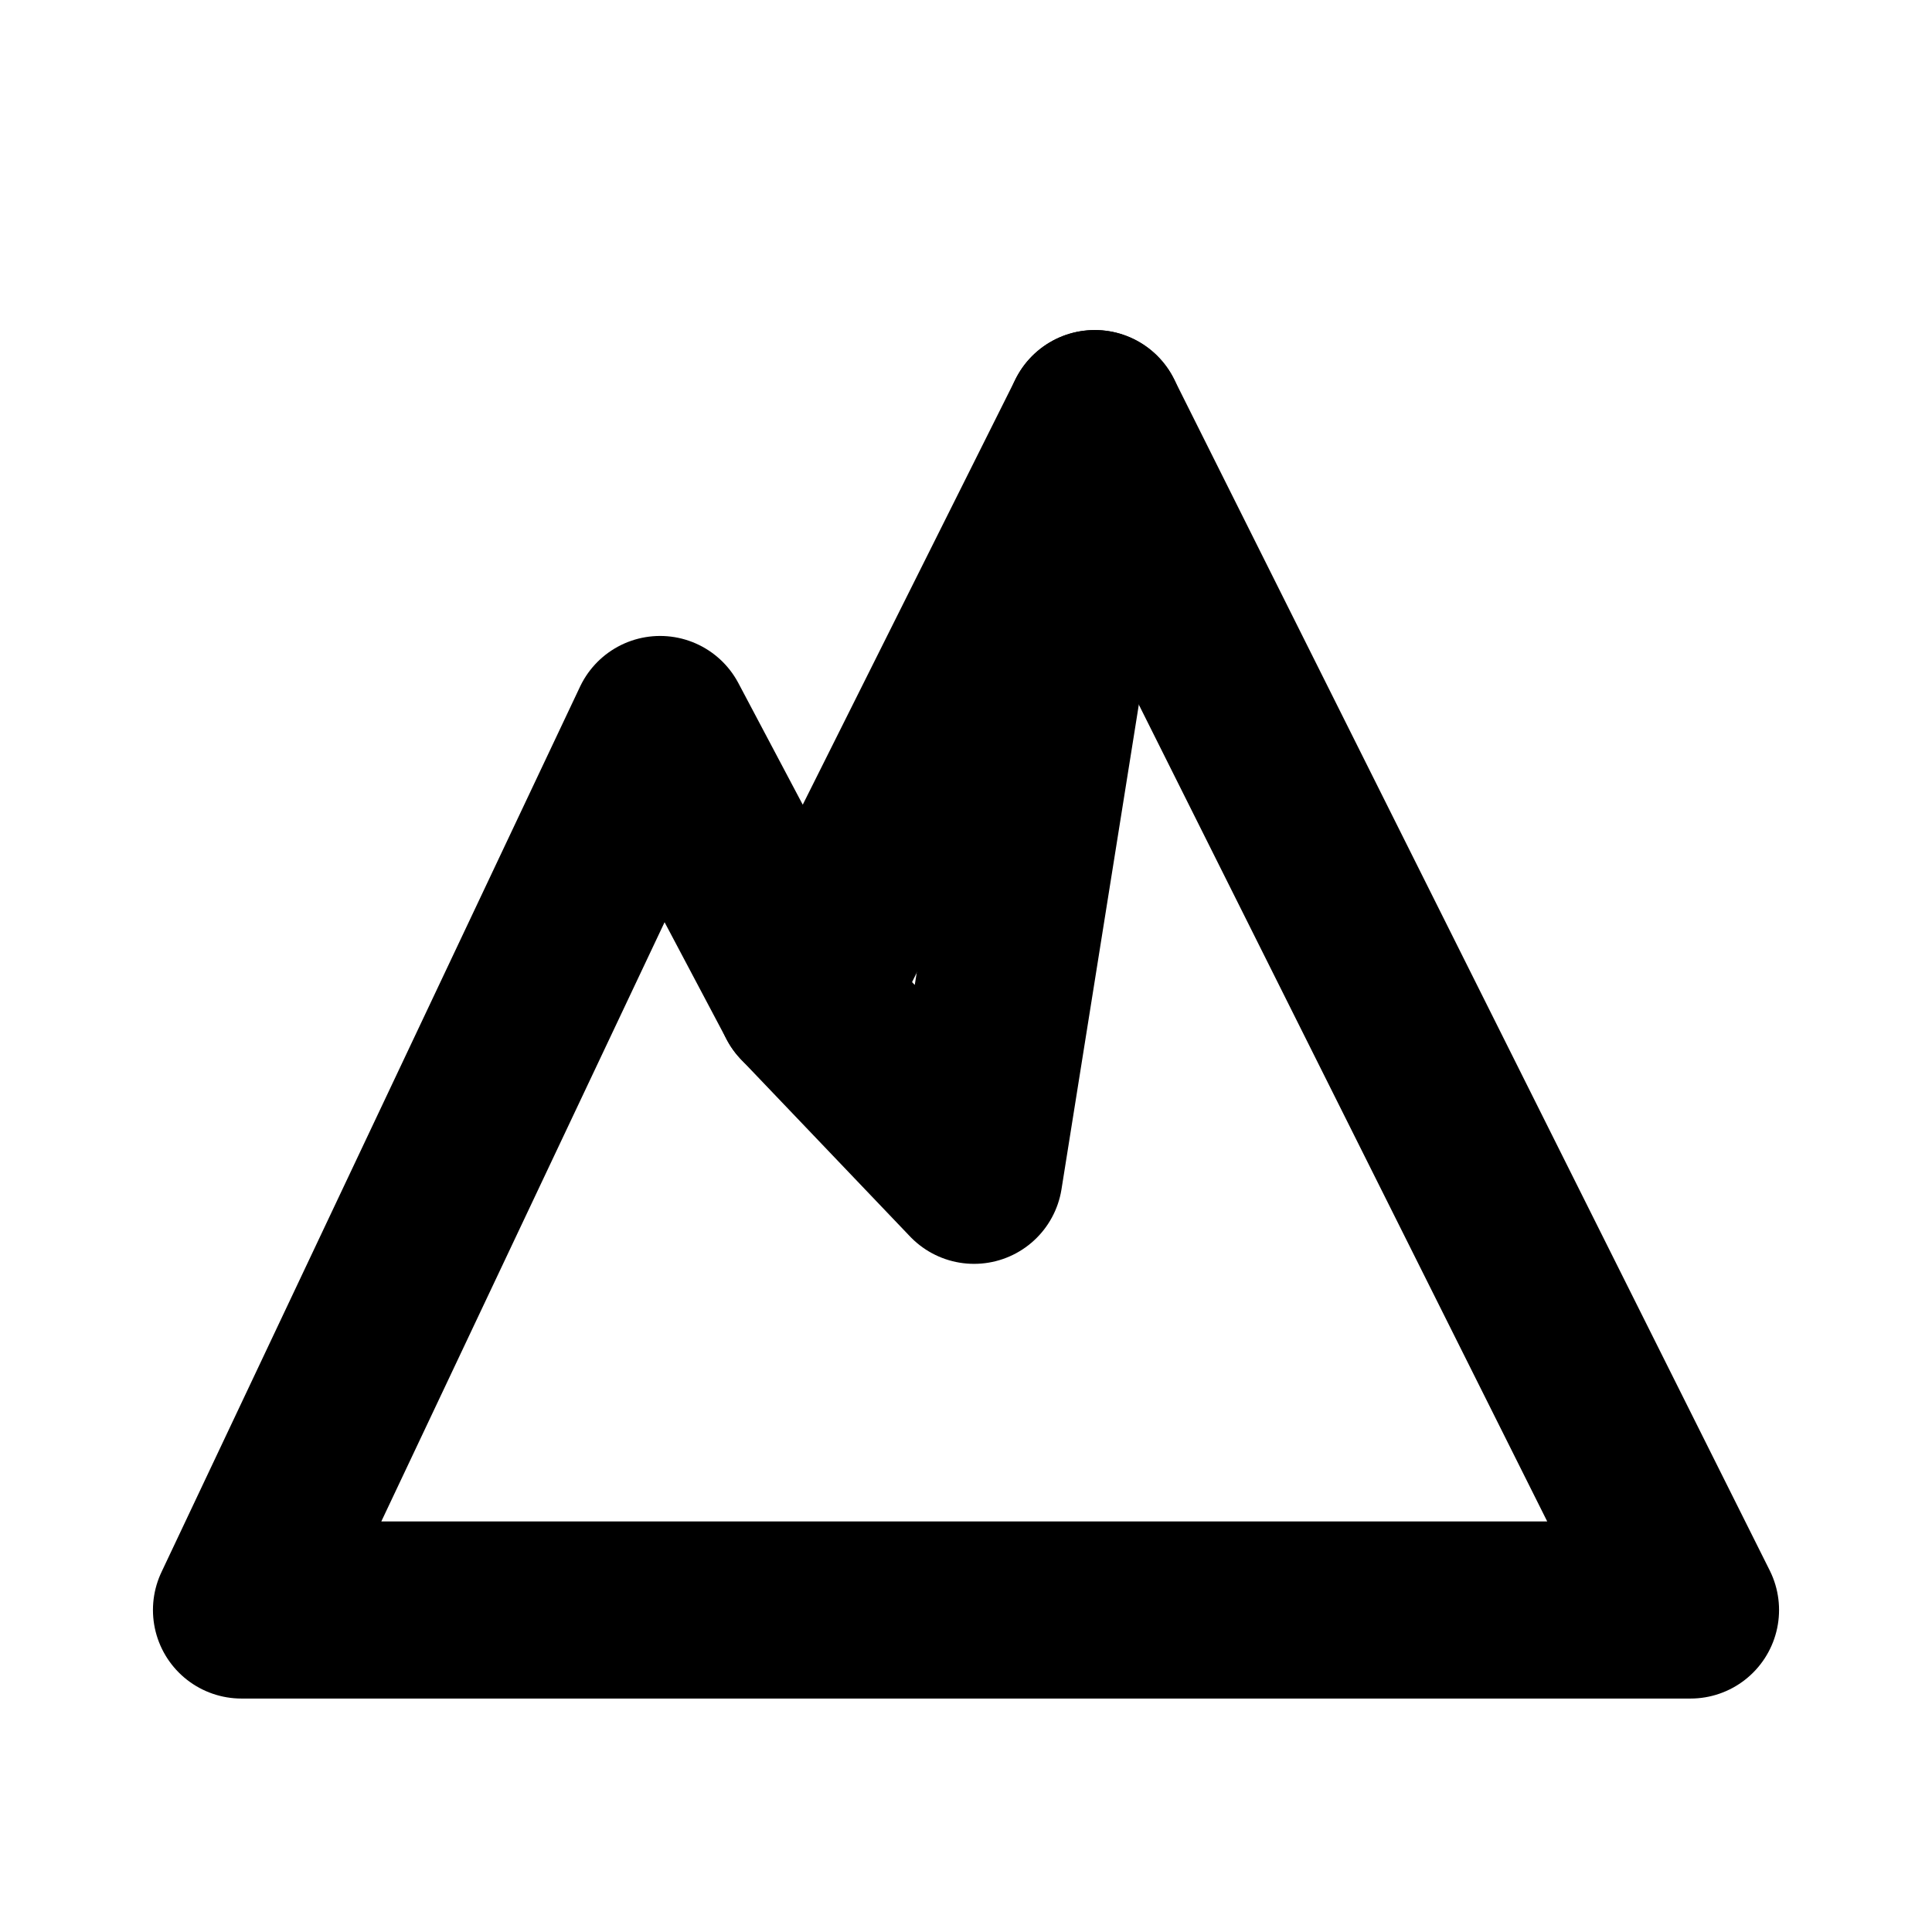
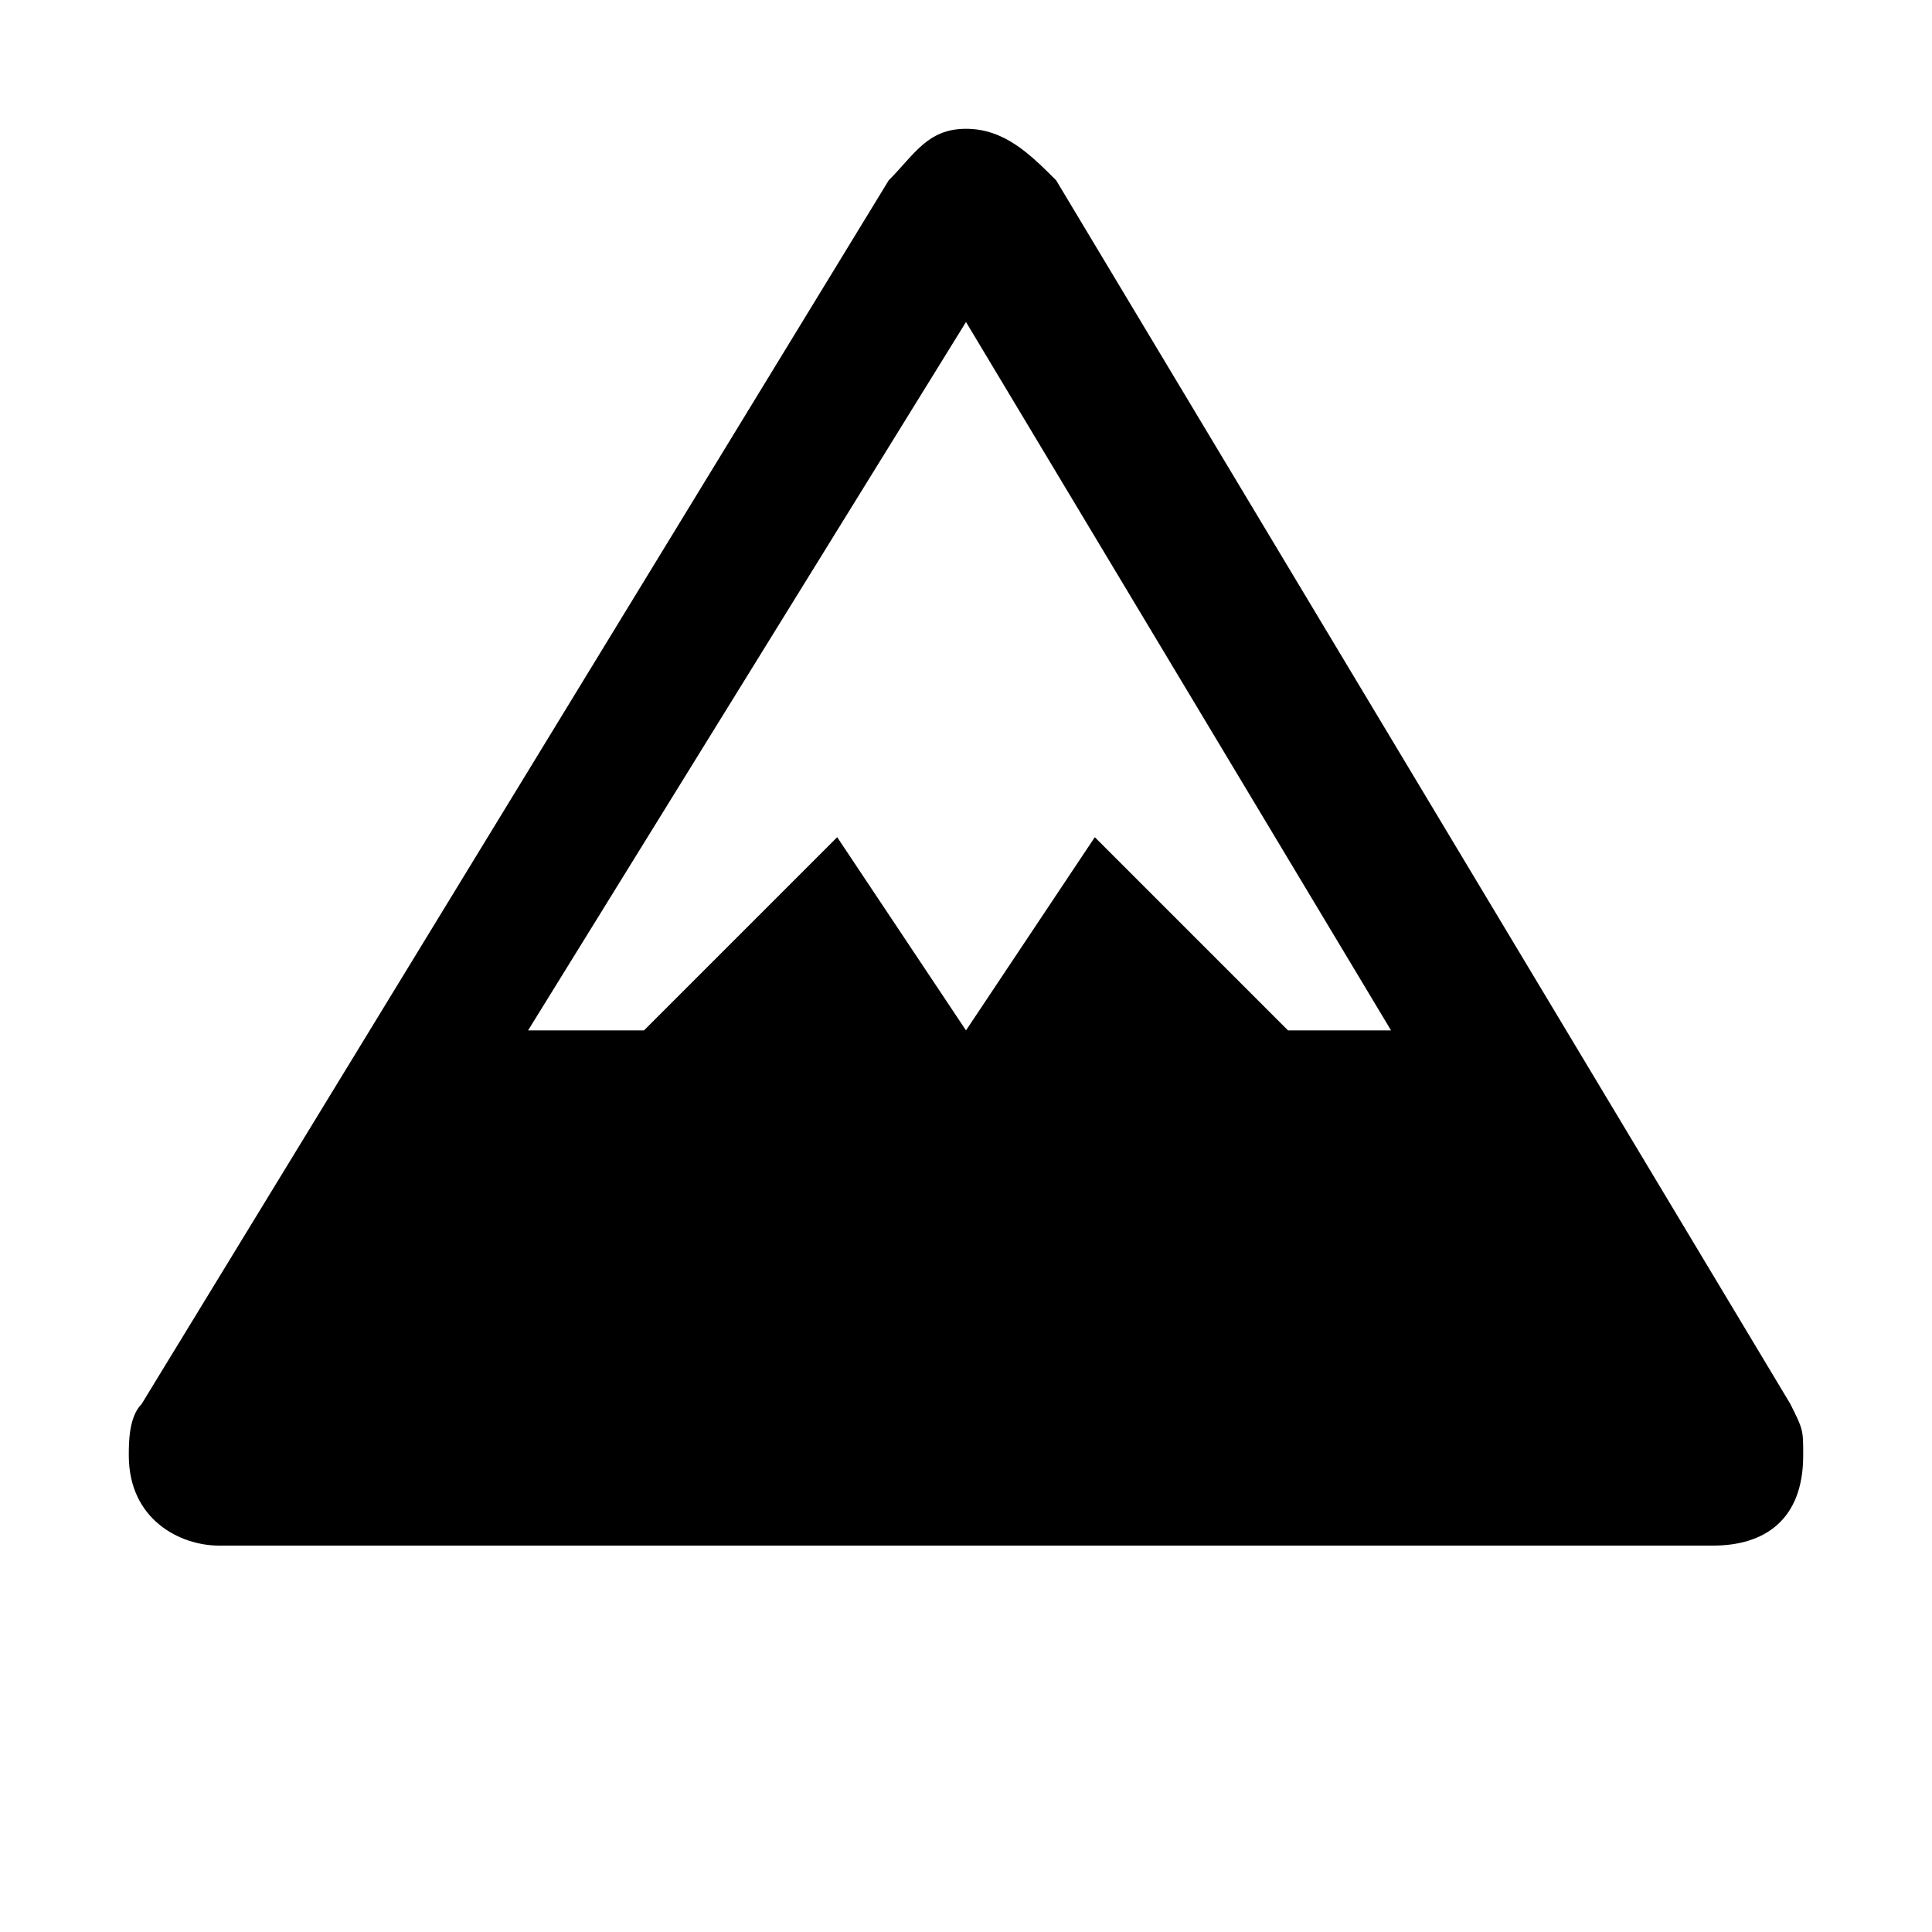
- <svg xmlns="http://www.w3.org/2000/svg" viewBox="0 0 24 24">
-   <path d="M3 20h18L13.6 5.2 10 12.4 8.2 9 3 20z" fill="none" stroke="#000" stroke-width="2.2" stroke-linejoin="round" />
-   <path d="M10 12.4l2.1 2.2 1.5-9.4" fill="none" stroke="#000" stroke-width="2.2" stroke-linecap="round" stroke-linejoin="round" />
+ <svg xmlns="http://www.w3.org/2000/svg" width="15" height="15" viewBox="0 0 15 15" id="mountain">
+   <path d="M7.5 1c-.3 0-.4.2-.6.4l-5.8 9.5c-.1.1-.1.3-.1.4 0 .5.4.7.7.7h11.6c.4 0 .7-.2.7-.7 0-.2 0-.2-.1-.4L8.2 1.4c-.2-.2-.4-.4-.7-.4zm0 1.5L10.8 8H10L8.5 6.5l-1 1.5-1-1.5L5 8h-.9l3.4-5.5z" />
</svg>
